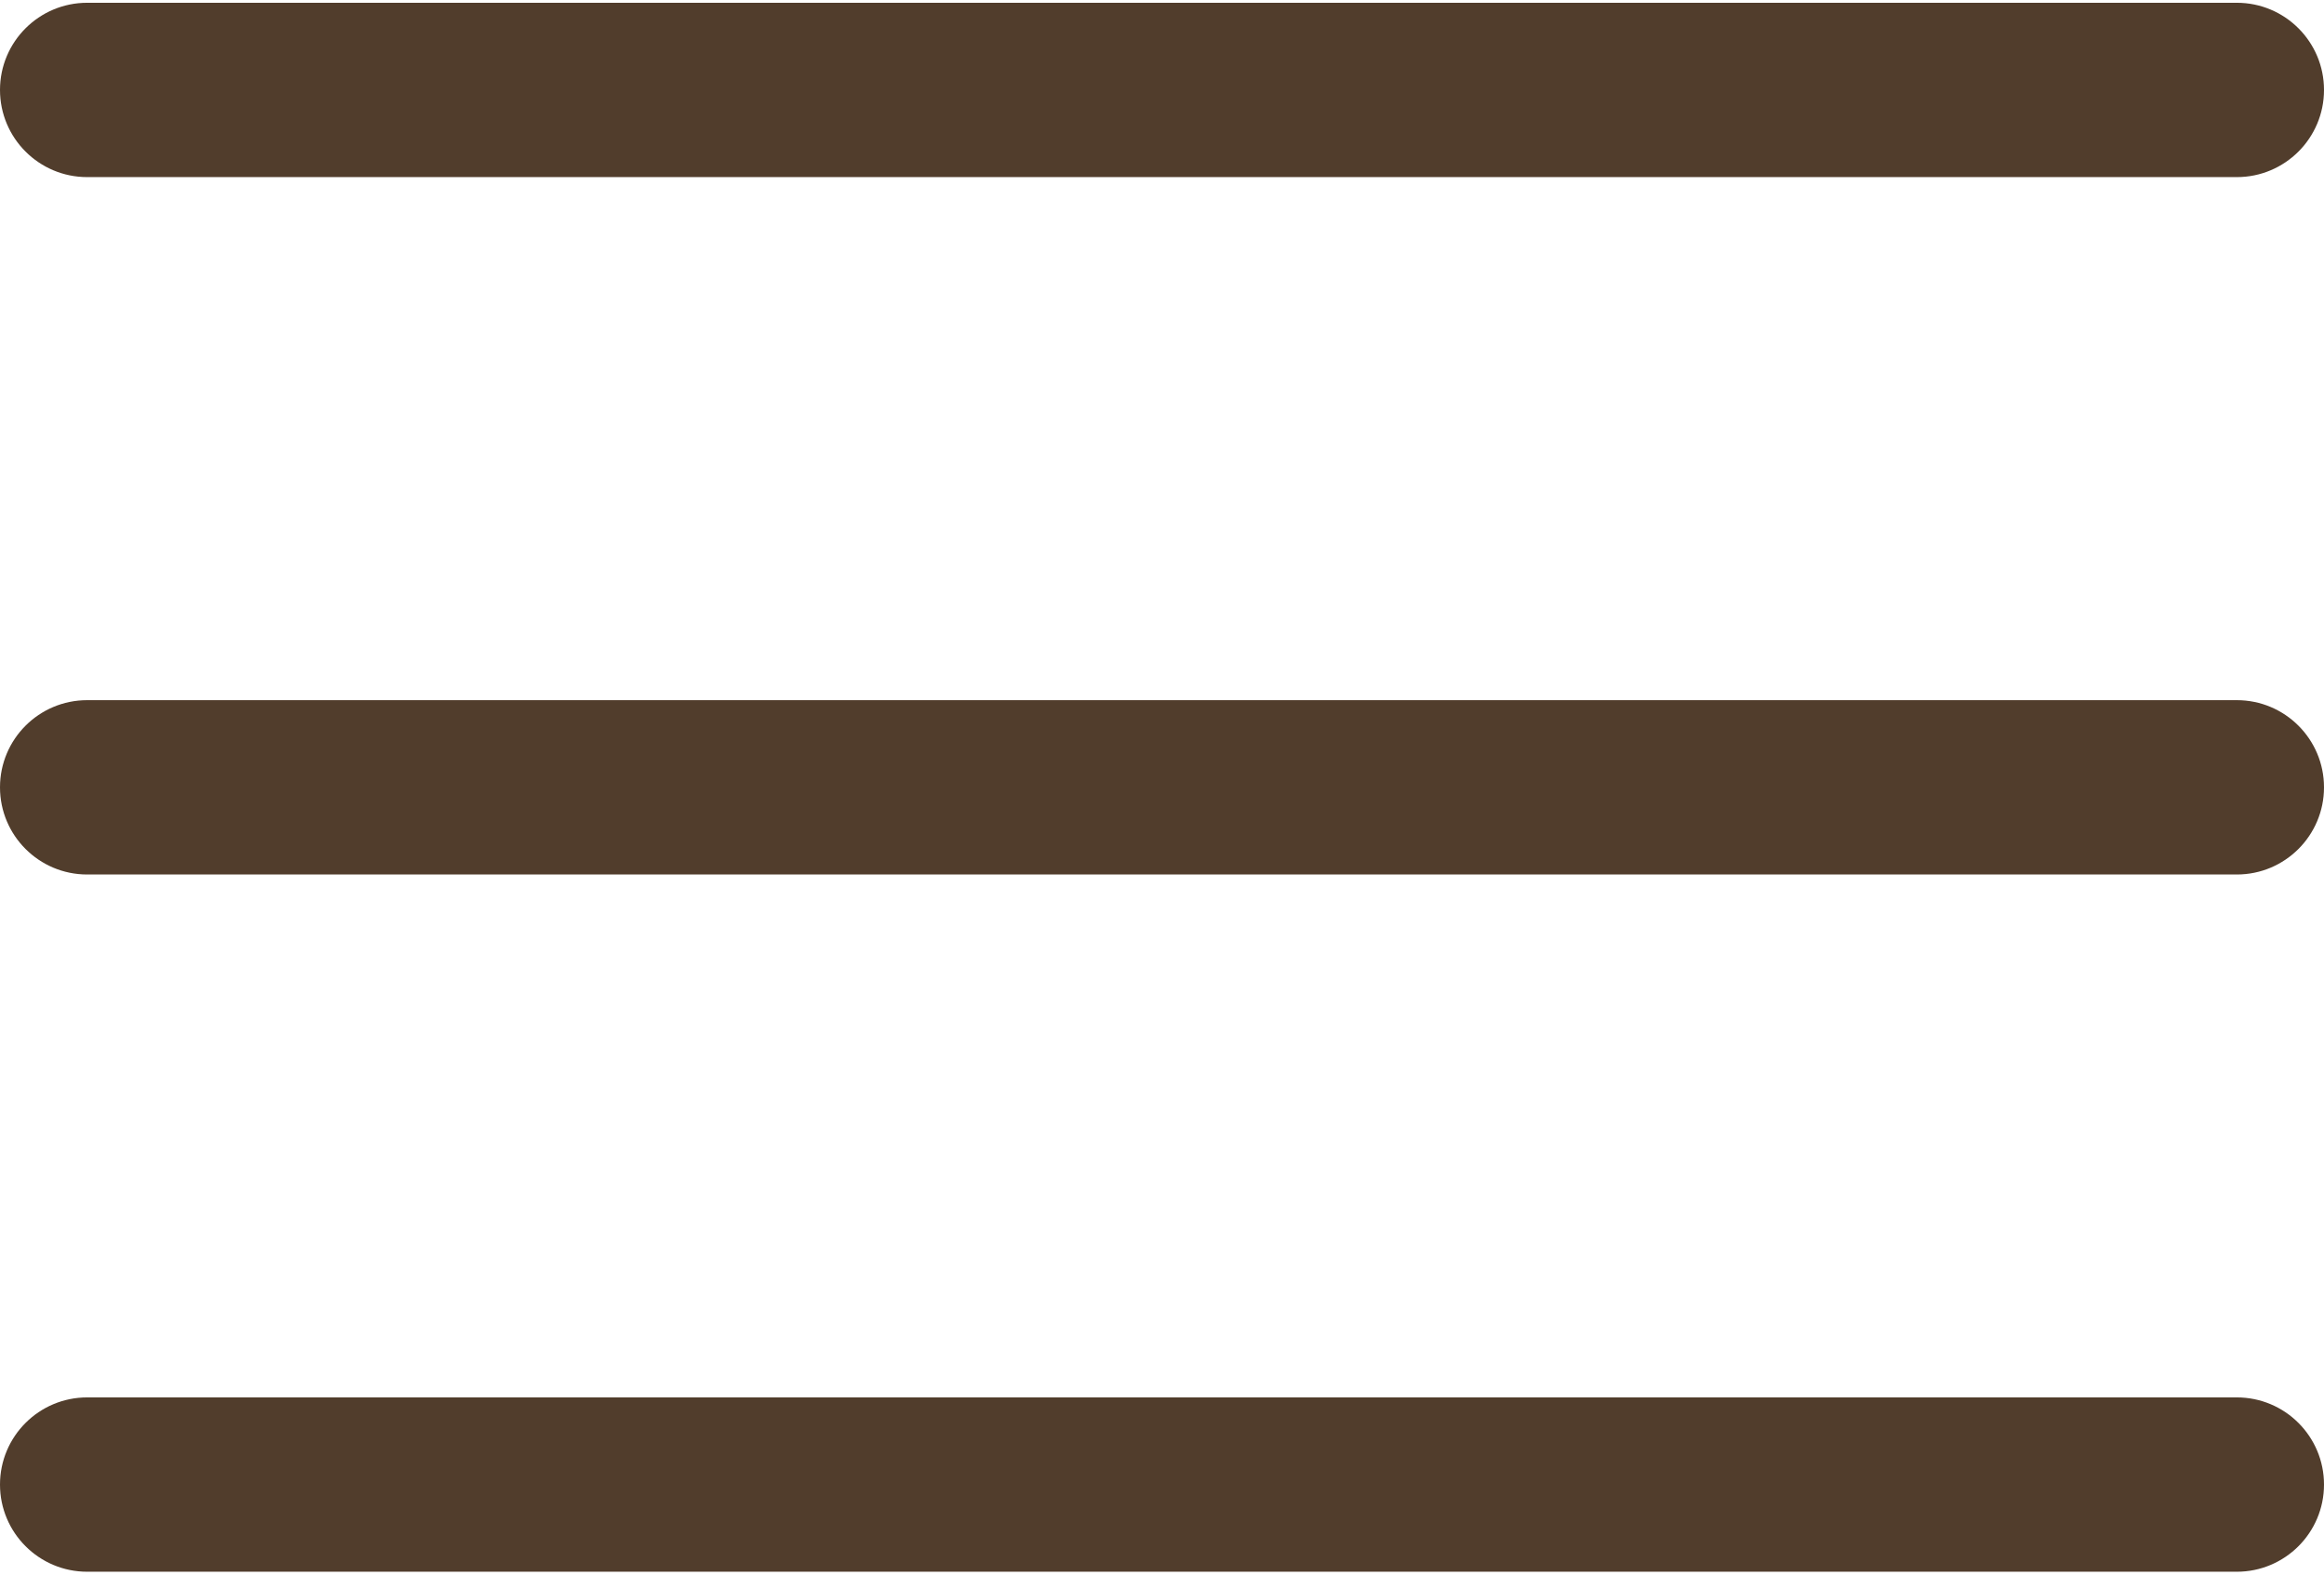
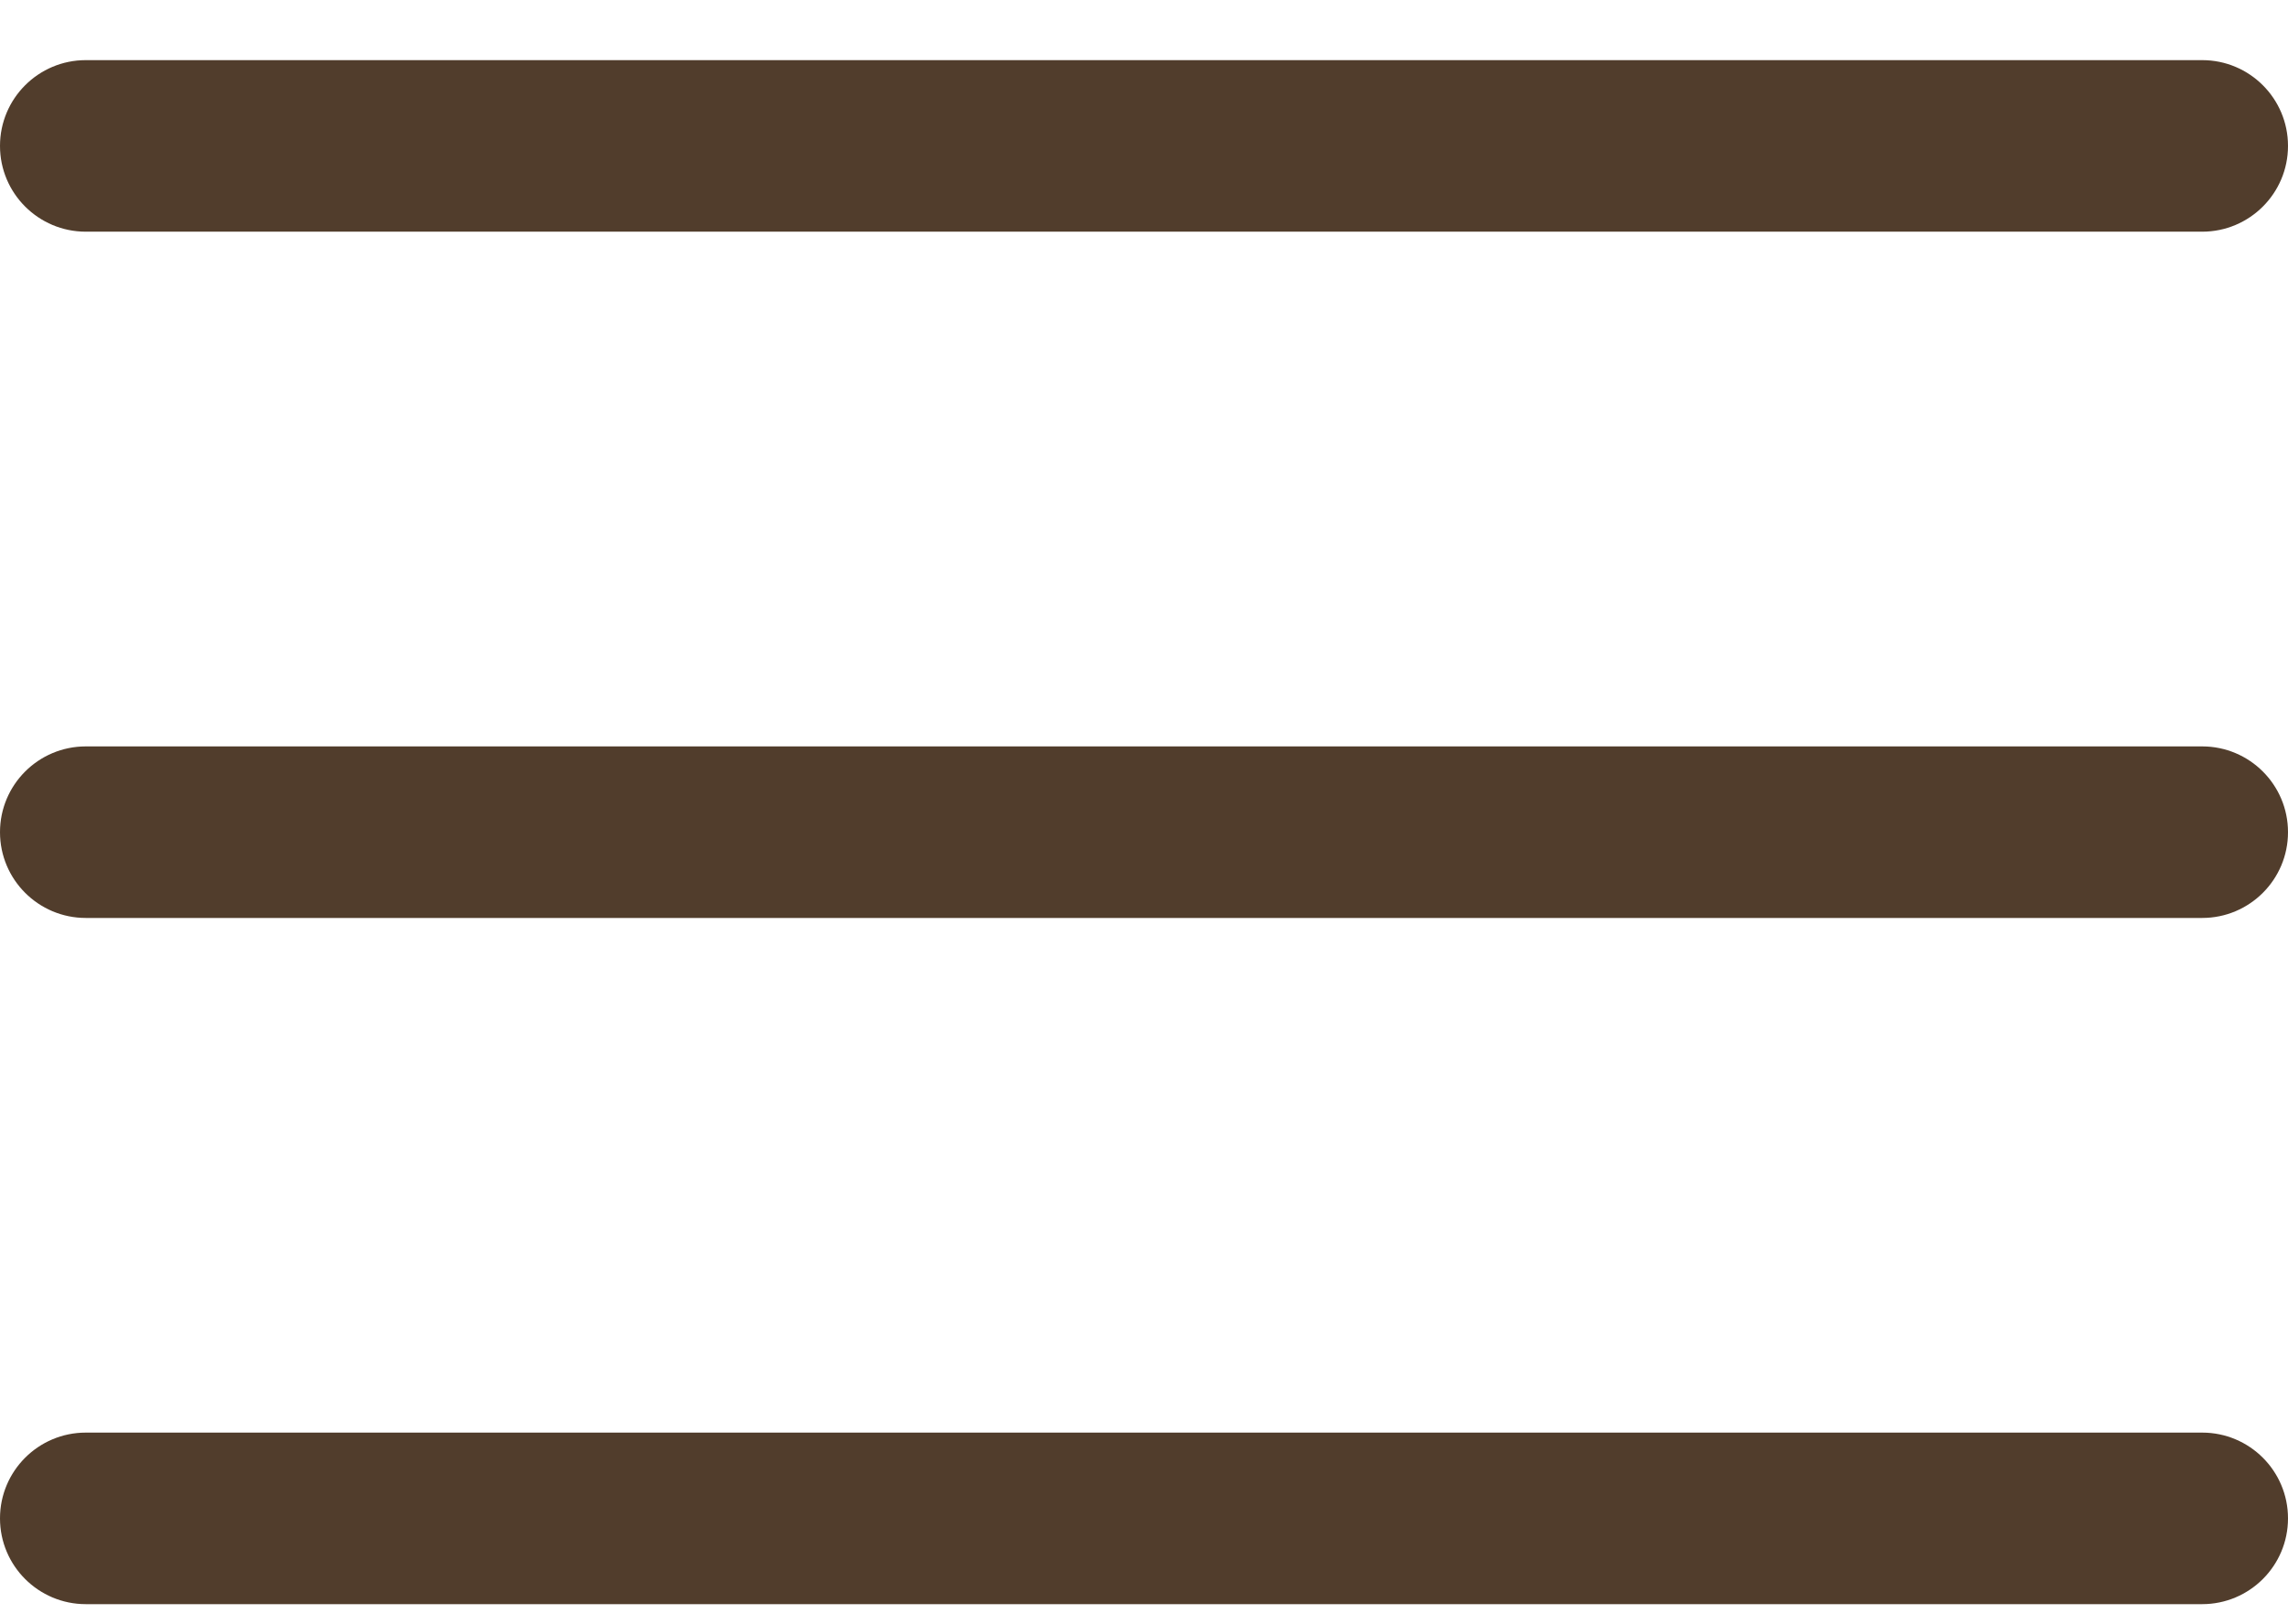
- <svg xmlns="http://www.w3.org/2000/svg" width="31" height="21" viewBox="0 0 31 21" fill="none">
-   <rect y="0.037" width="31" height="2.325" rx="1.163" fill="#513D2C" />
-   <rect y="9.338" width="31" height="2.325" rx="1.163" fill="#513D2C" />
-   <rect y="18.637" width="31" height="2.325" rx="1.163" fill="#513D2C" />
+ <svg xmlns="http://www.w3.org/2000/svg" width="31" height="22" viewBox="0 0 31 22" fill="none">
+   <rect y="0.815" width="31" height="2.325" rx="1.163" fill="#513D2C" />
+   <rect y="10.116" width="31" height="2.325" rx="1.163" fill="#513D2C" />
+   <rect y="19.416" width="31" height="2.325" rx="1.163" fill="#513D2C" />
</svg>
